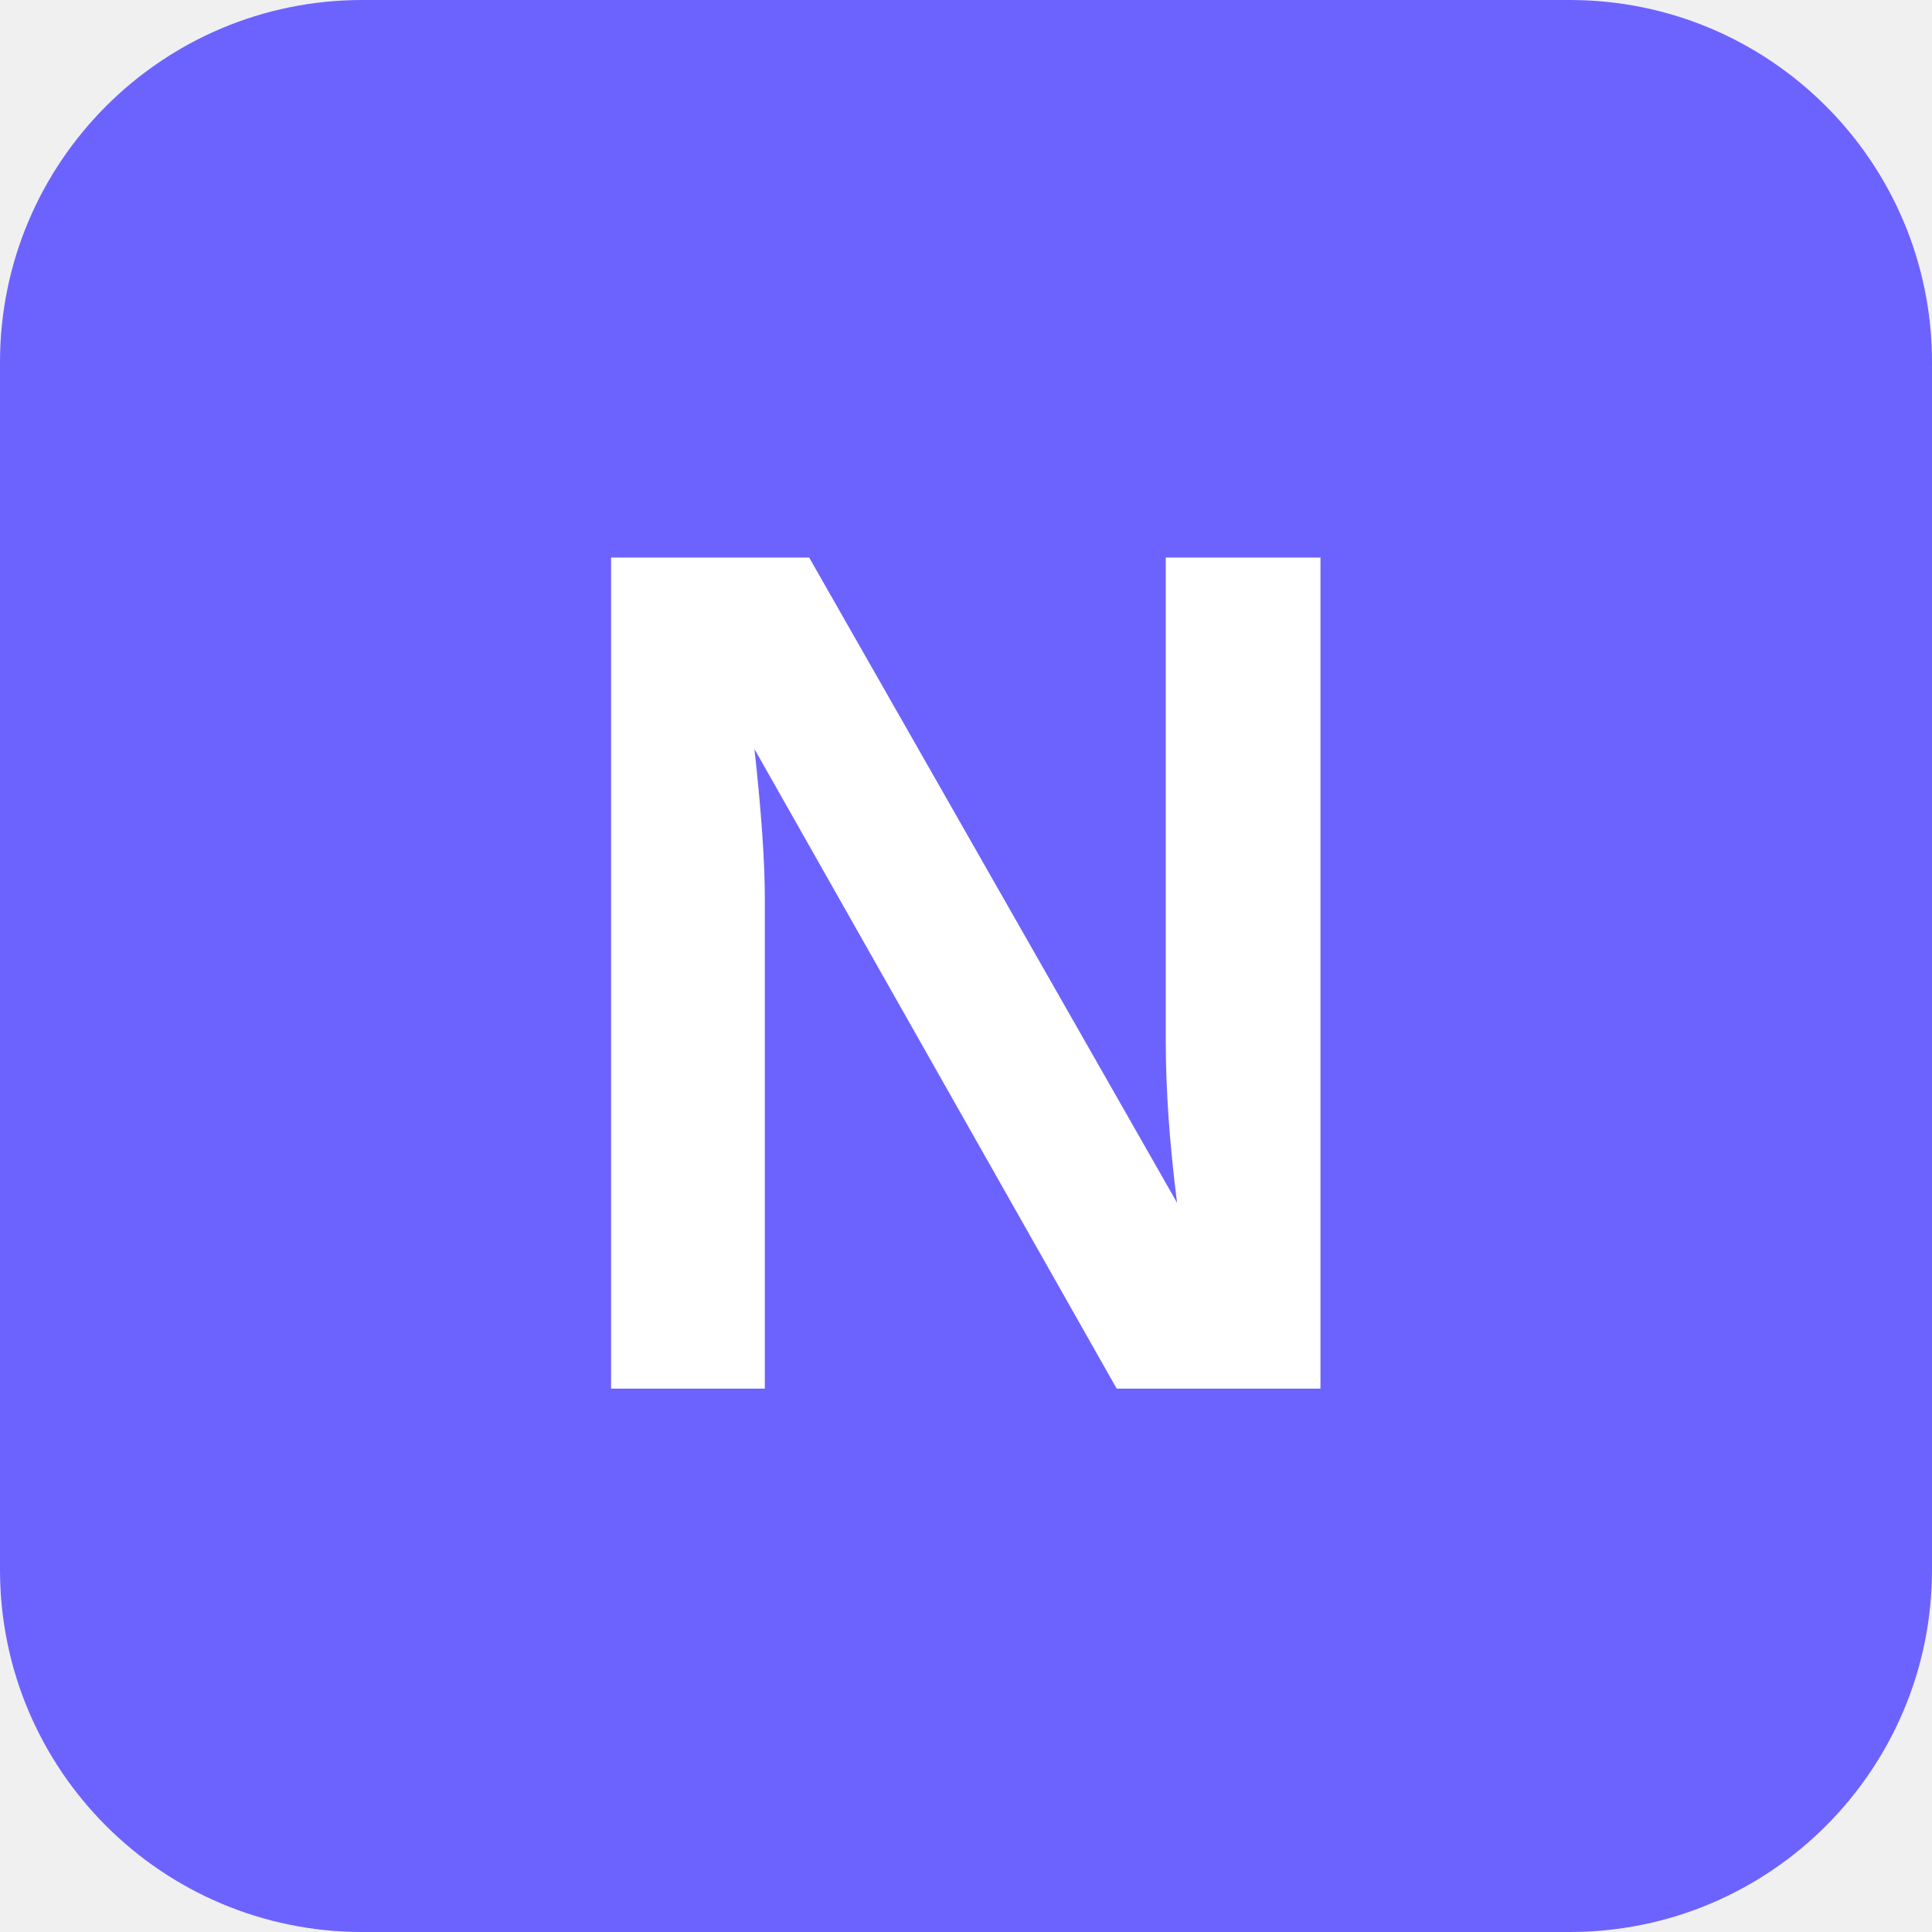
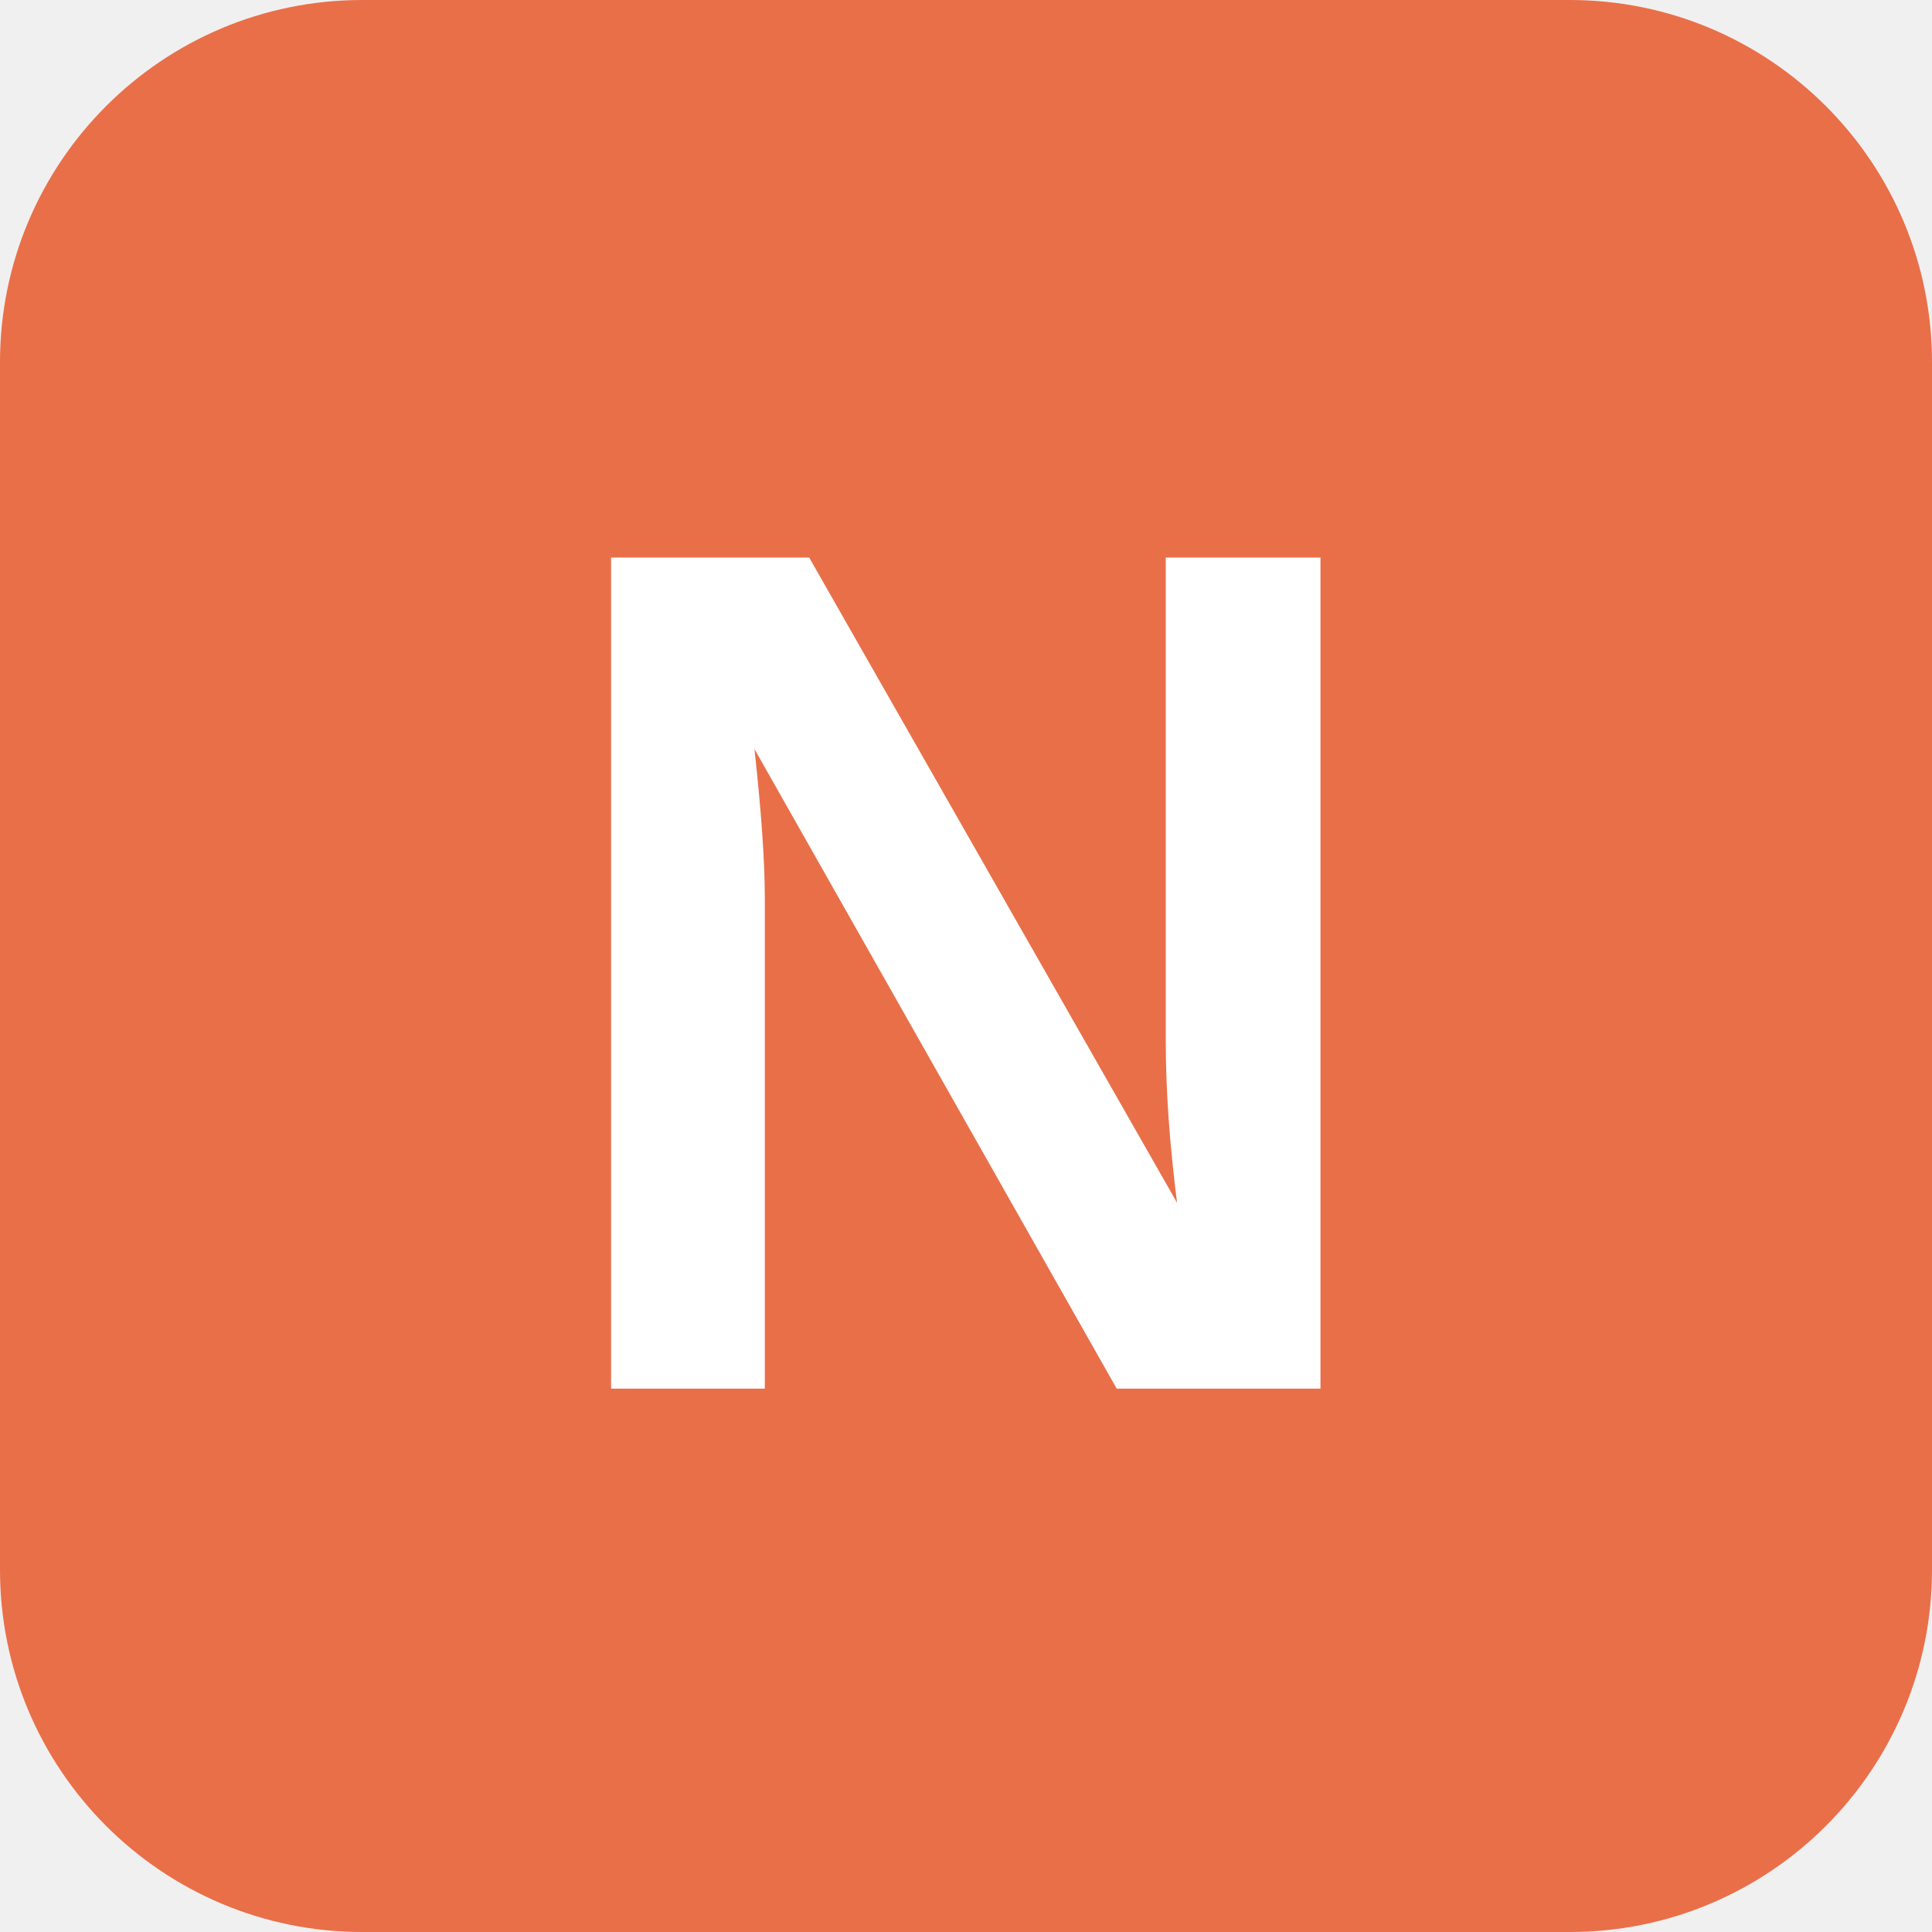
<svg xmlns="http://www.w3.org/2000/svg" viewBox="0 0 32 32">
-   <rect width="32" height="32" rx="6" fill="#6C63FF" />
+   <rect width="32" height="32" rx="6" fill="#E96F49" />
  <text x="16" y="23" text-anchor="middle" font-family="'DM Sans','Helvetica Neue',Arial,sans-serif" font-size="20" font-weight="800" fill="#fff">N</text>
</svg>
